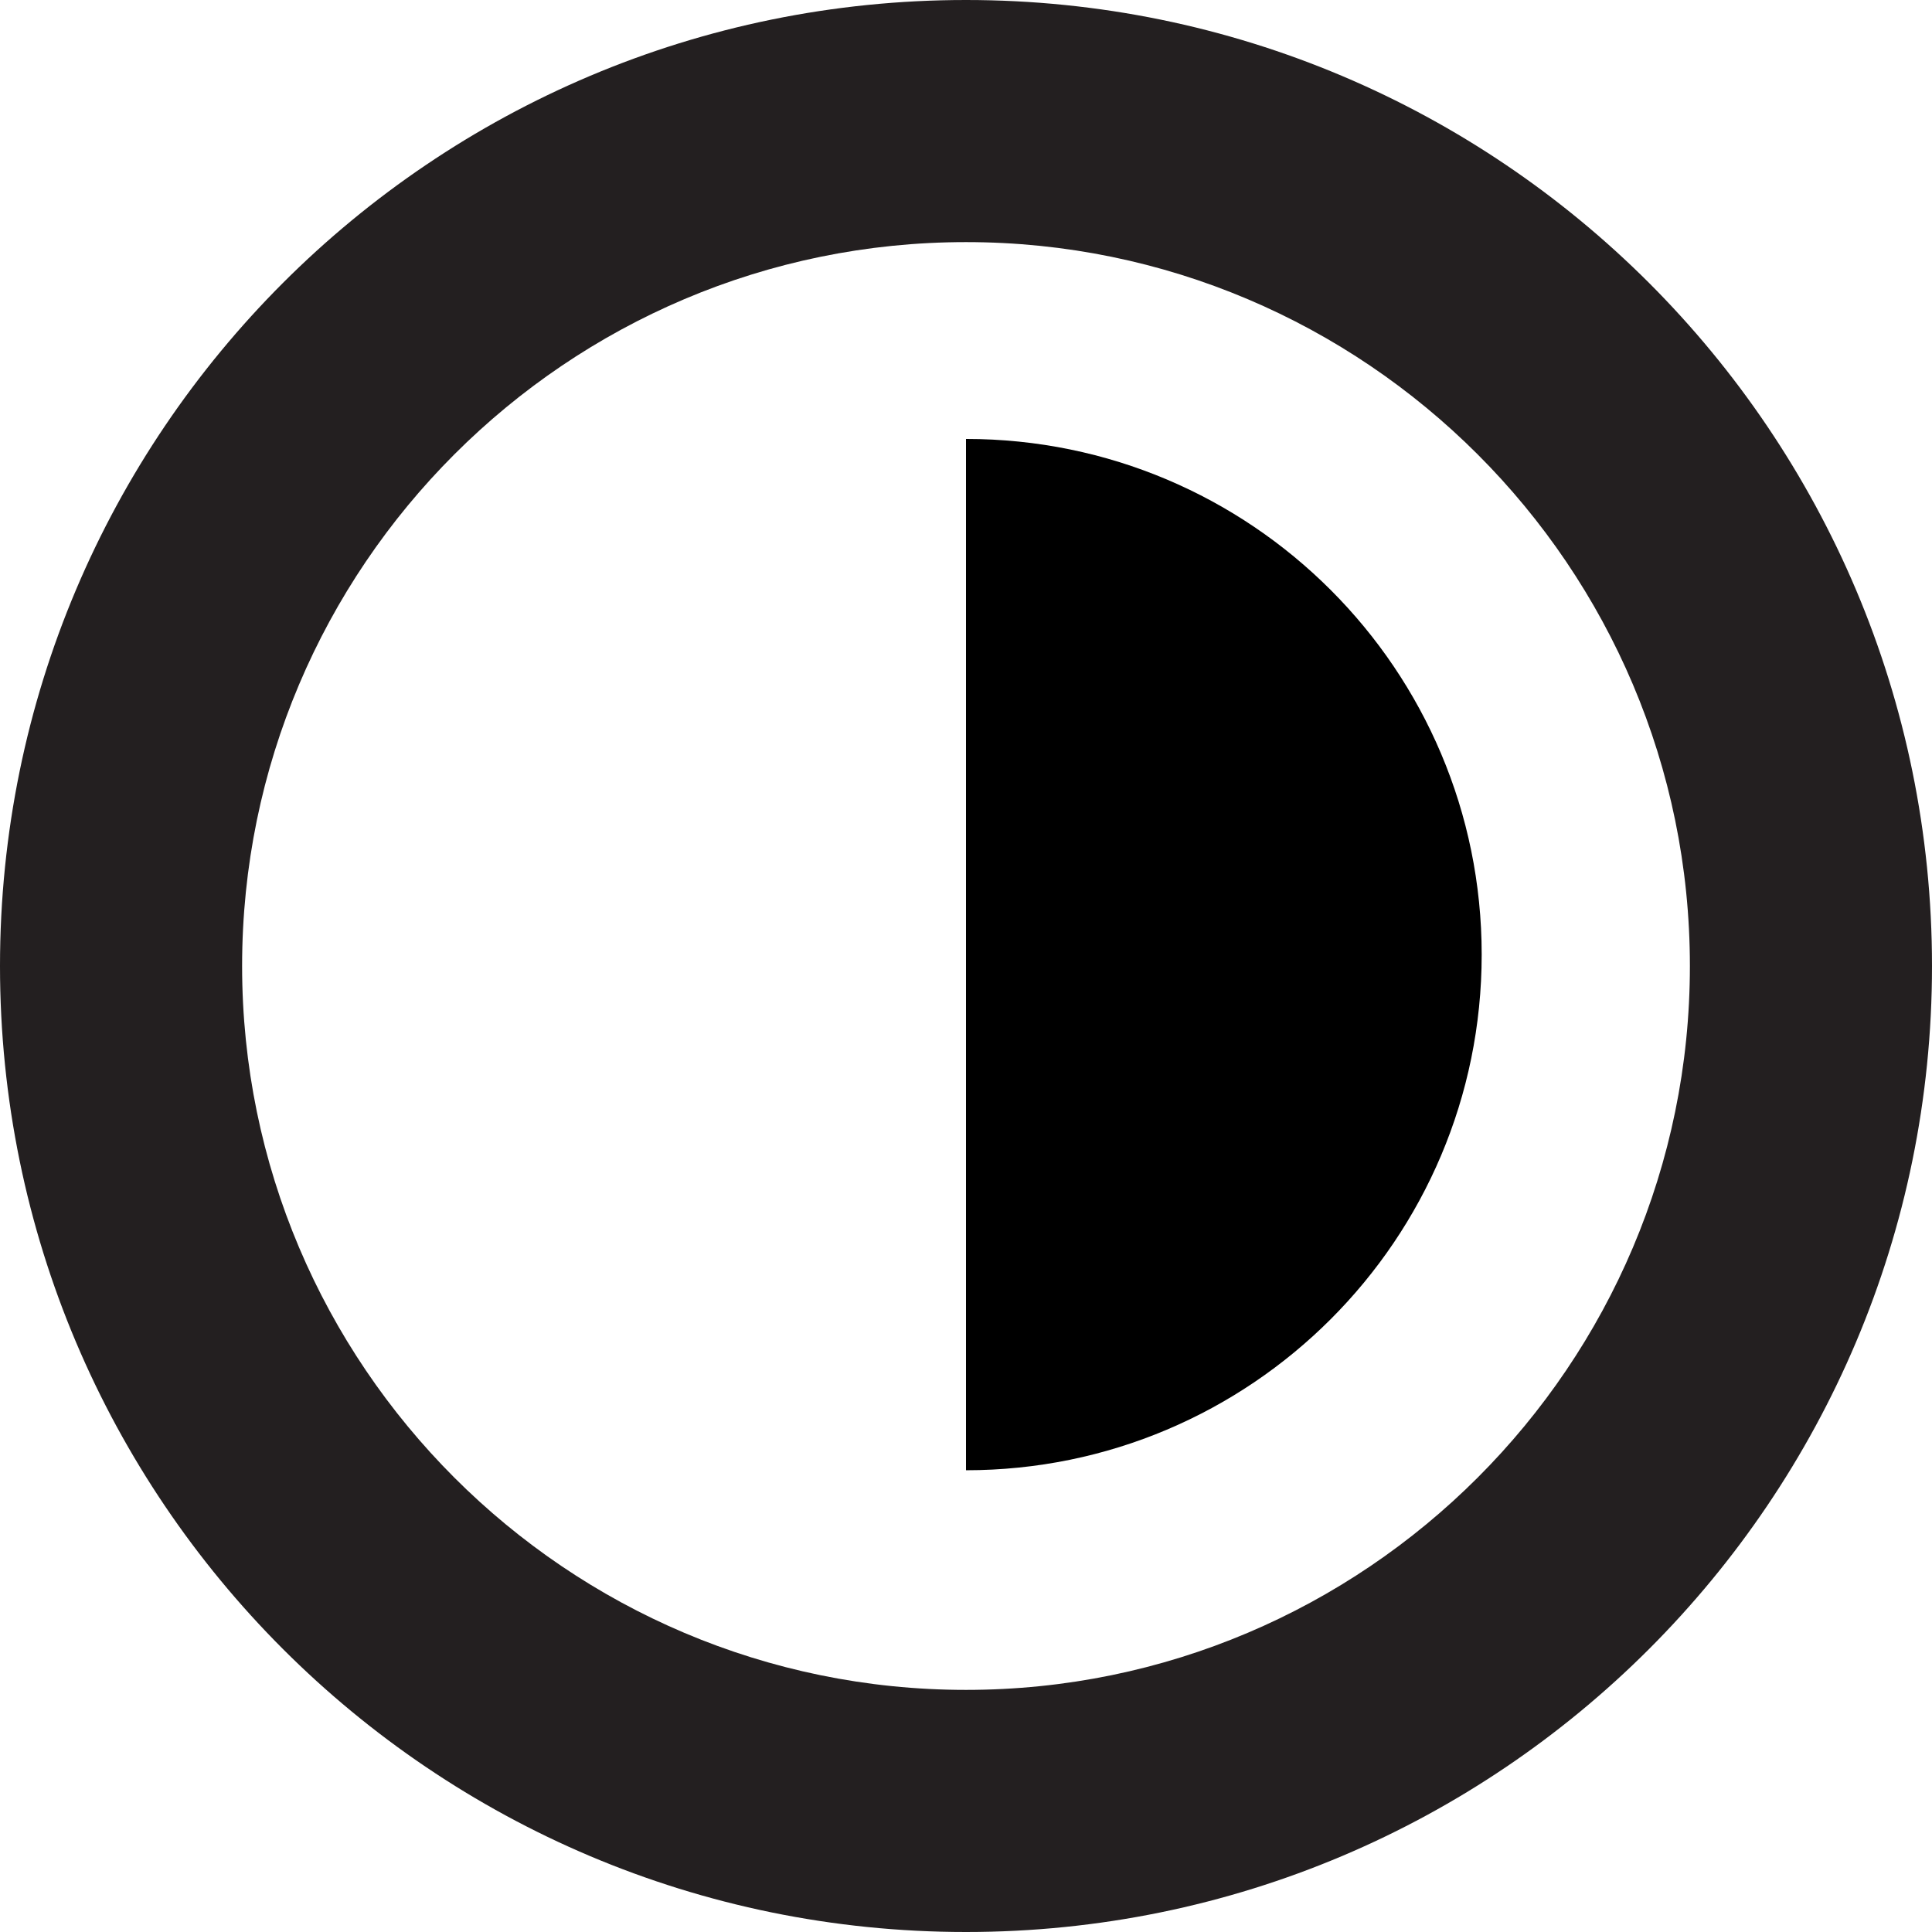
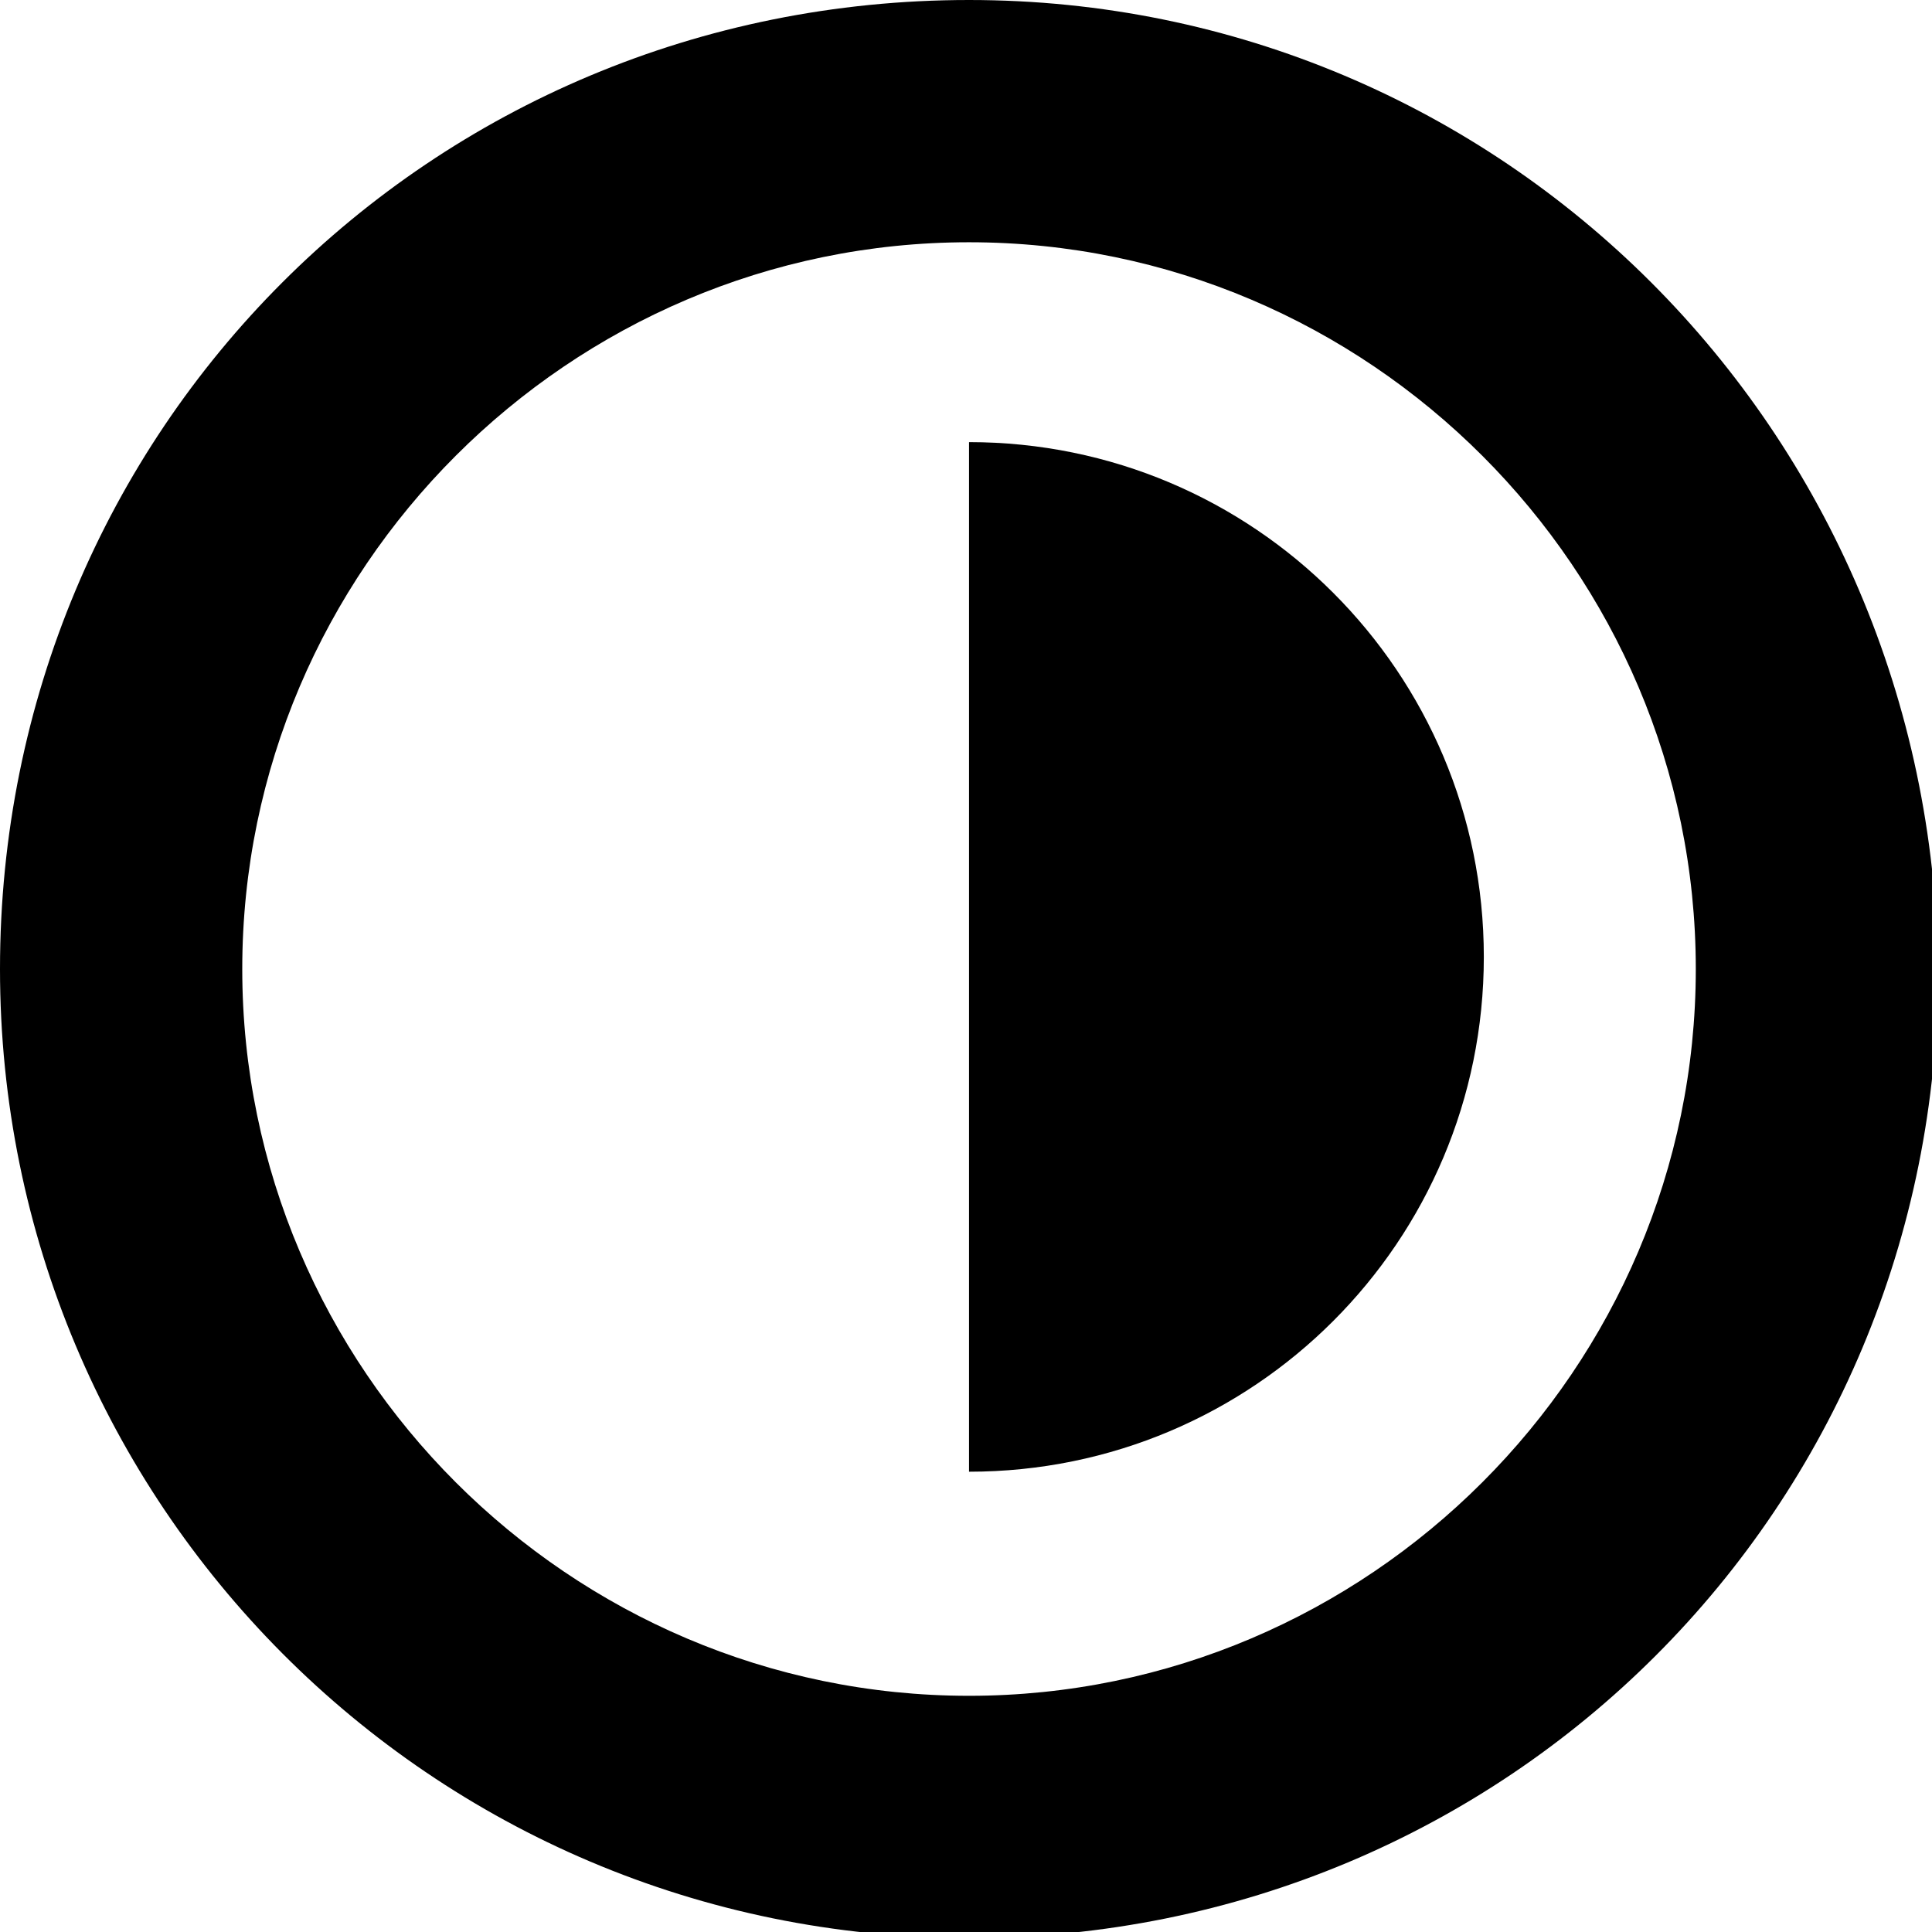
- <svg xmlns="http://www.w3.org/2000/svg" version="1.0" id="Layer_1" x="0px" y="0px" width="31.92px" height="31.92px" viewBox="-35.422 -7.96 31.92 31.92" enable-background="new -35.422 -7.96 31.92 31.92" xml:space="preserve">
-   <path fill="#231F20" d="M-19.462-3.96c6.595,0,11.96,5.365,11.96,11.96s-5.365,11.96-11.96,11.96S-31.422,14.595-31.422,8 S-26.057-3.96-19.462-3.96 M-19.462-7.96c-8.814,0-15.96,7.145-15.96,15.96c0,8.813,7.146,15.96,15.96,15.96S-3.502,16.813-3.502,8 C-3.502-0.815-10.648-7.96-19.462-7.96L-19.462-7.96z" />
-   <path d="M-19.462,16.331c4.706,0,8.52-3.813,8.52-8.52c0-4.705-3.813-8.519-8.52-8.519" />
+ <svg xmlns="http://www.w3.org/2000/svg" version="1.0" id="Layer_1" x="0px" y="0px" viewBox="0 0 31.9 31.9" style="enable-background:new 0 0 31.9 31.9;" xml:space="preserve">
+   <path d="M16,4c6.6,0,12,5.4,12,12s-5.4,12-12,12S4,22.6,4,16S9.4,4,16,4 M16,0C7.1,0,0,7.1,0,16c0,8.8,7.1,16,16,16s16-7.1,16-16  C31.9,7.1,24.8,0,16,0L16,0z" />
+   <path d="M16,24.3c4.7,0,8.5-3.8,8.5-8.5c0-4.7-3.8-8.5-8.5-8.5" />
</svg>
